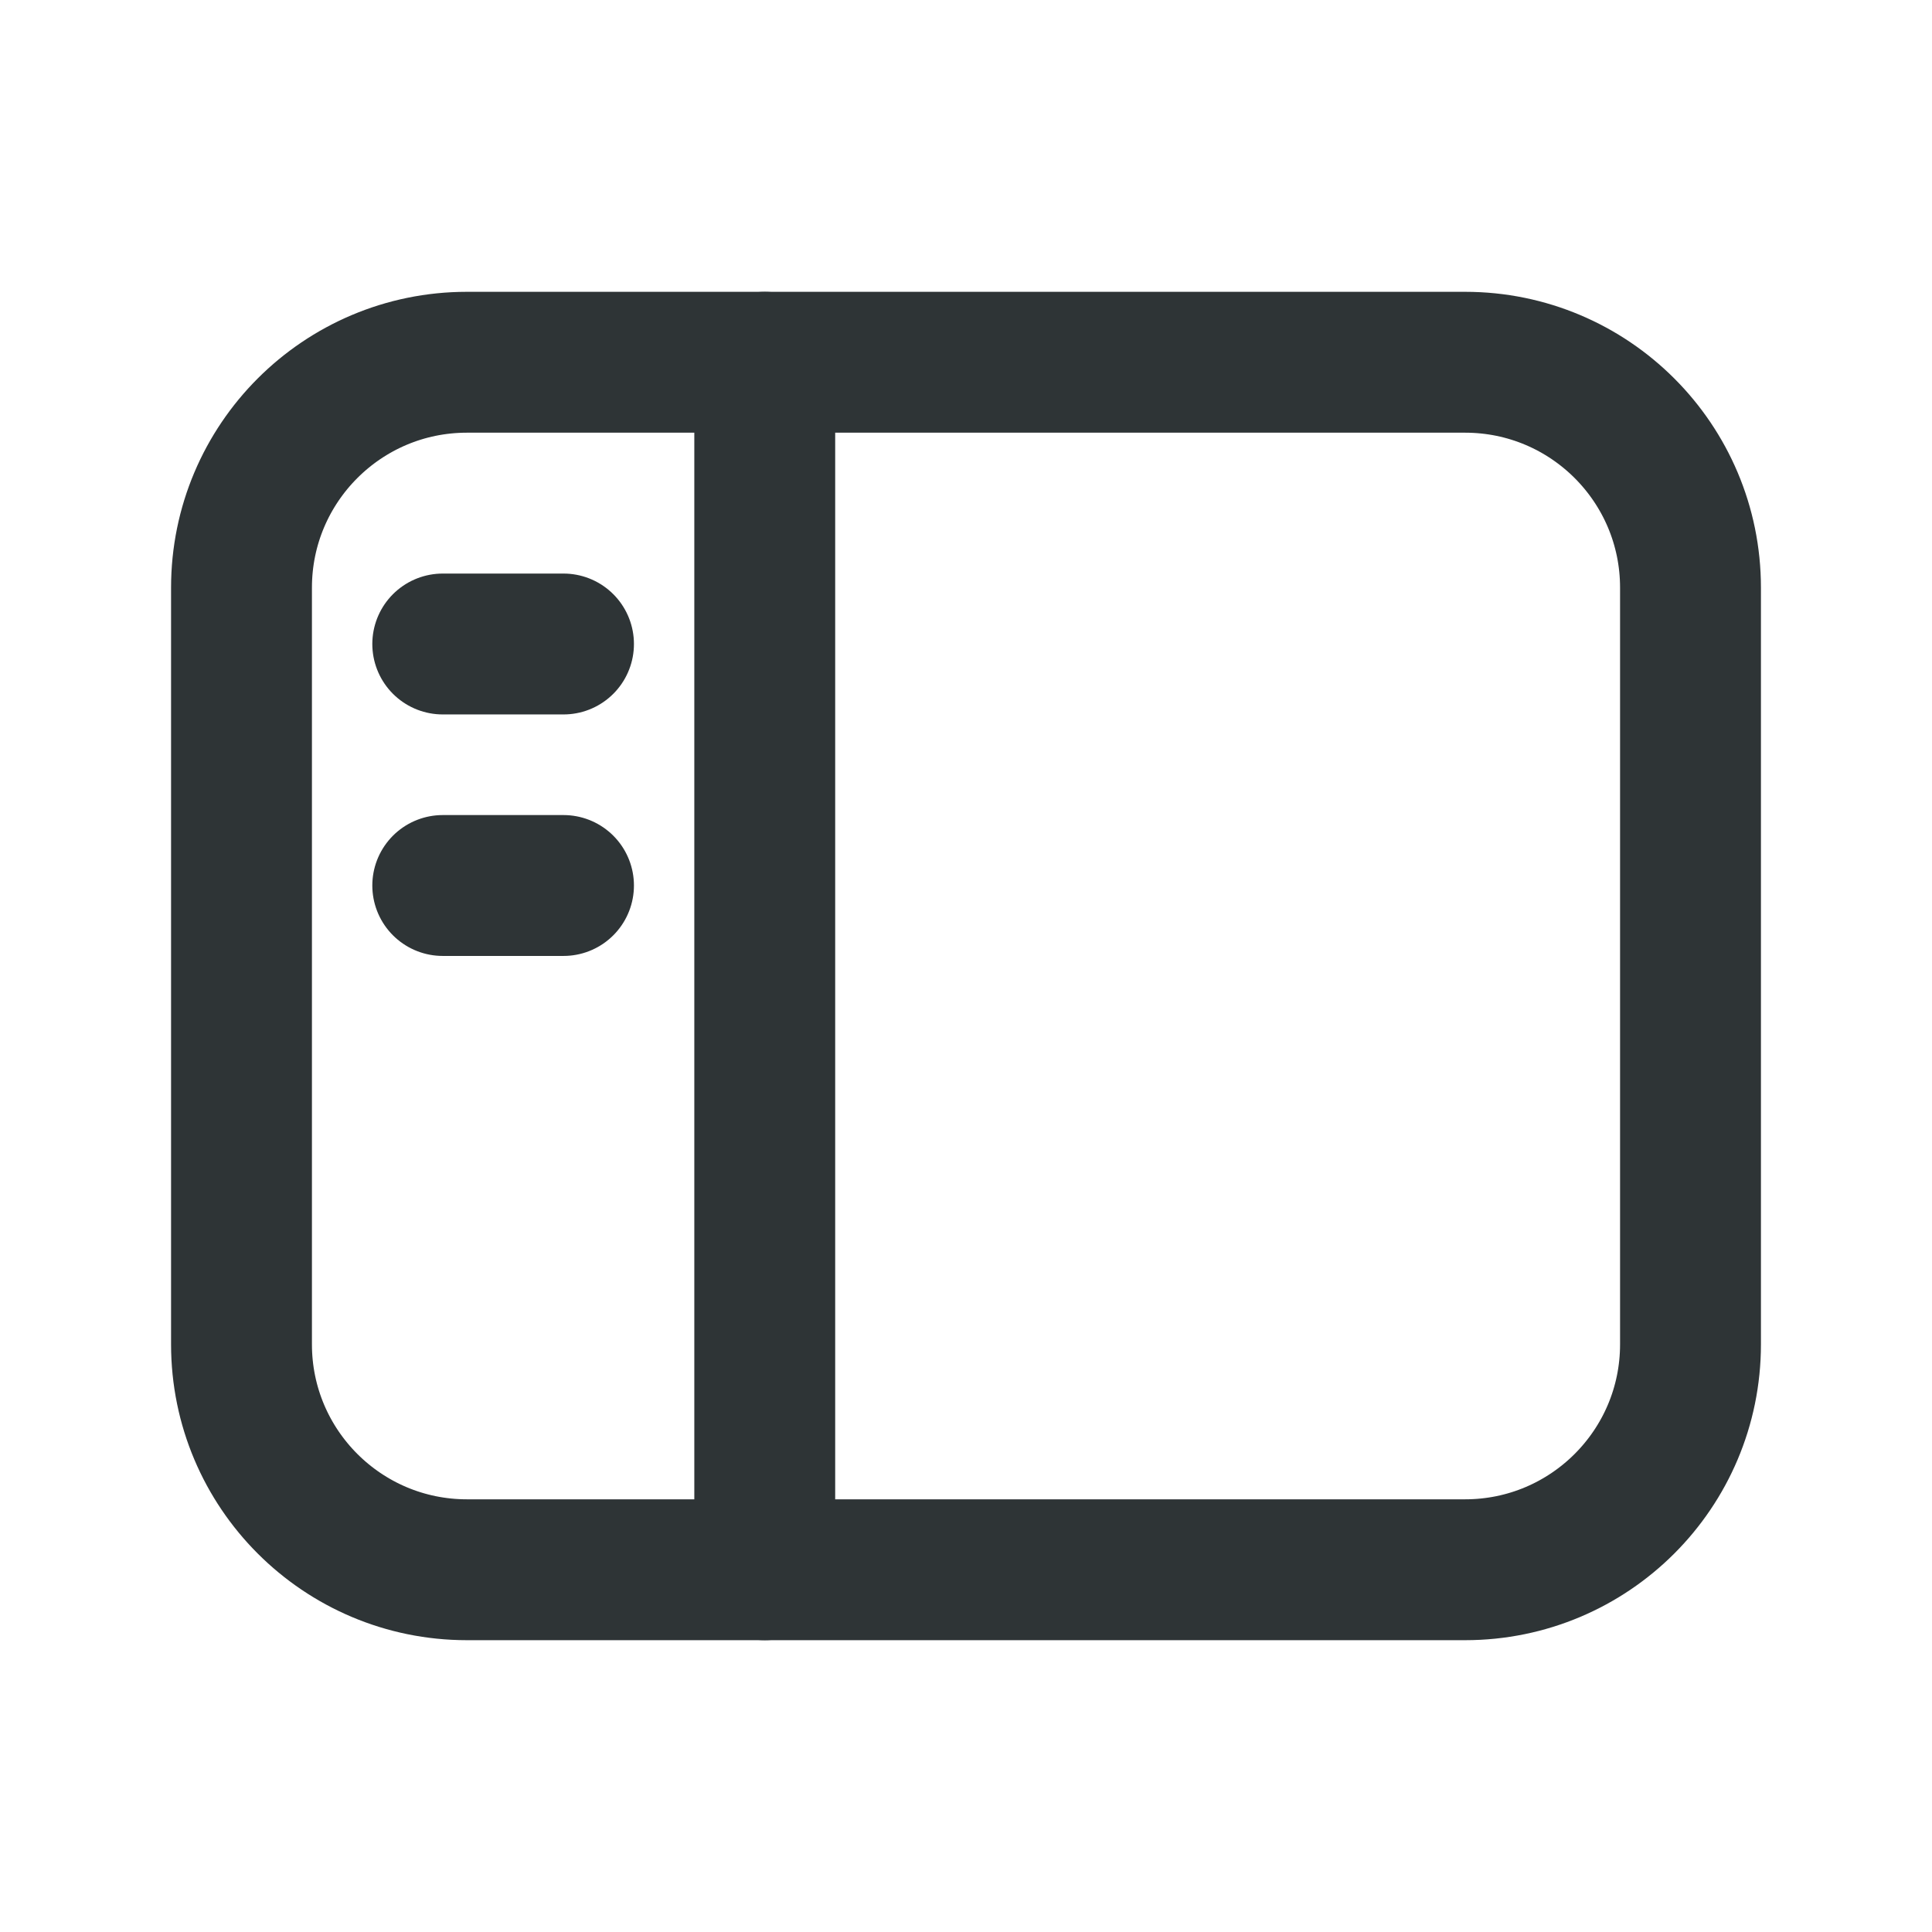
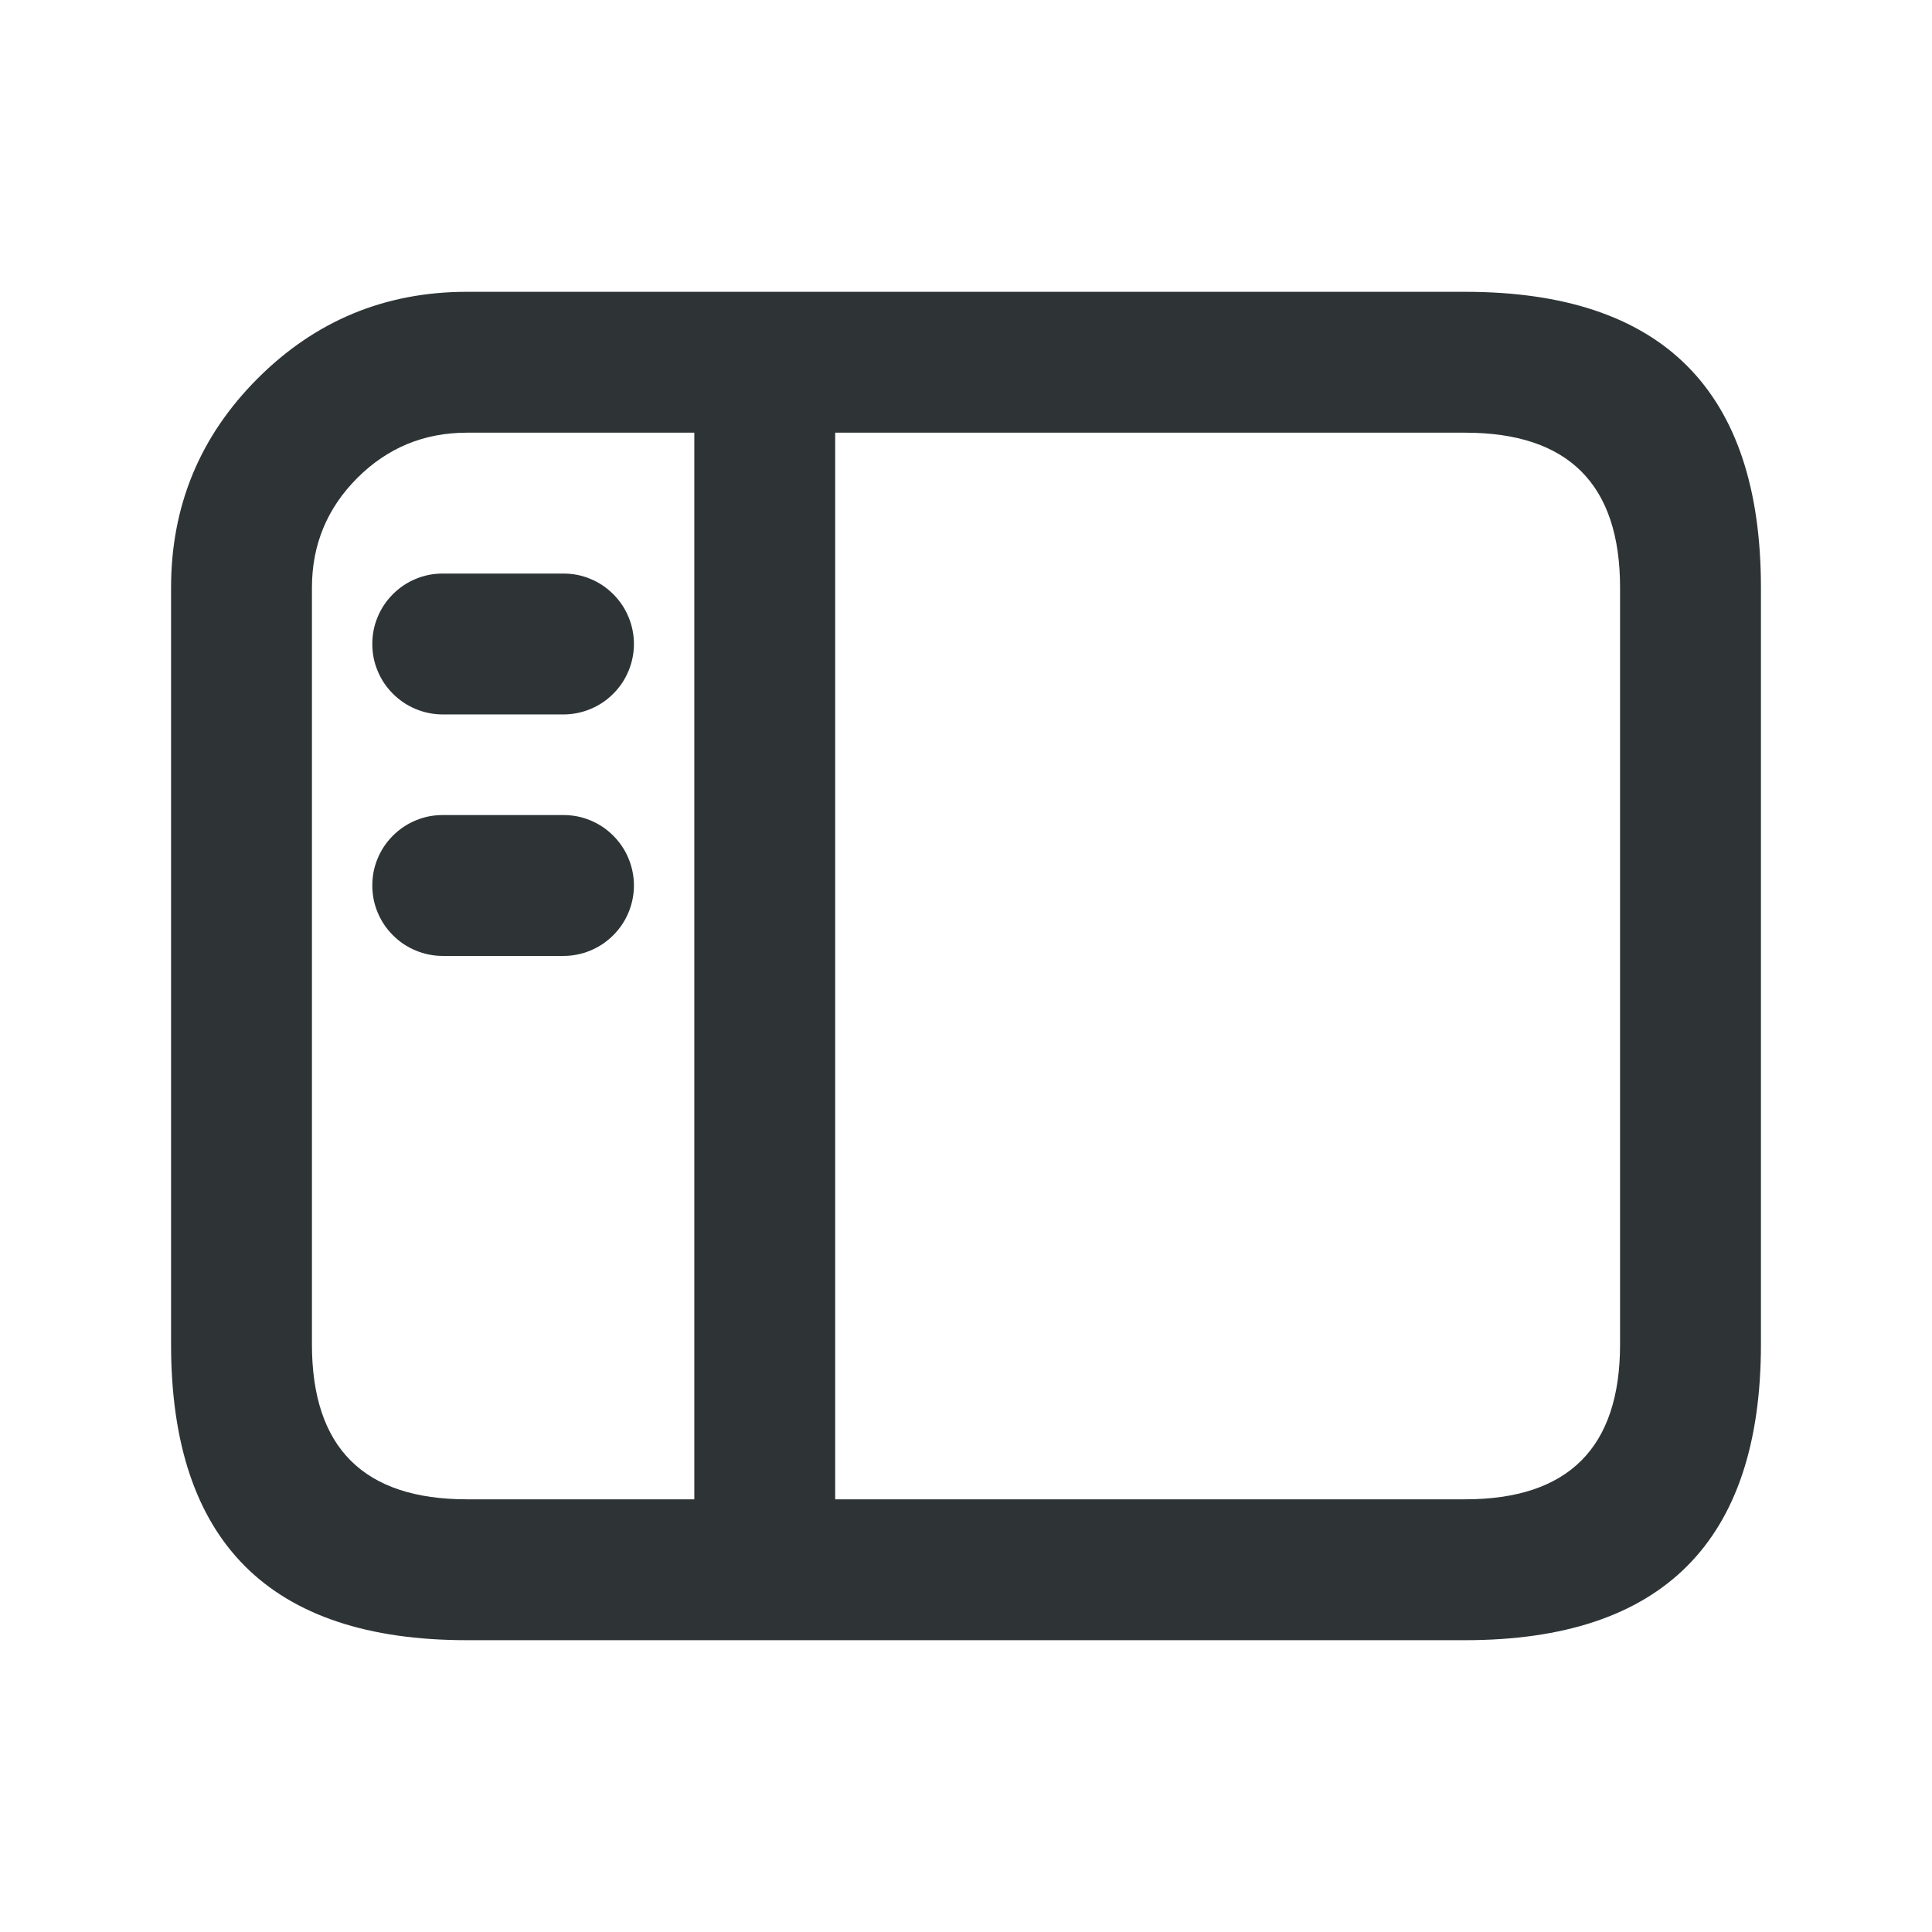
- <svg xmlns="http://www.w3.org/2000/svg" viewBox="0 0 24 24" fill="none" stroke="#2e3436" stroke-width="1.75" stroke-linecap="round" stroke-linejoin="round">
-   <rect x="3" y="4.5" width="18" height="15" rx="2.8" />
-   <path d="M9.5 4.5v15M5.5 8h1.5M5.5 11h1.5" />
+ <svg xmlns="http://www.w3.org/2000/svg" viewBox="0 0 24 24">
+   <path fill="#2e3436" fill-rule="evenodd" d="M18.2 3.625L5.8 3.625Q4.277 3.625 3.201 4.701Q2.125 5.777 2.125 7.3L2.125 16.7Q2.125 20.375 5.8 20.375L18.2 20.375Q21.875 20.375 21.875 16.7L21.875 7.3Q21.875 3.625 18.2 3.625ZM5.8 5.375L8.625 5.375L8.625 18.625L5.8 18.625Q3.875 18.625 3.875 16.7L3.875 7.3Q3.875 6.502 4.438 5.938Q5.002 5.375 5.8 5.375ZM10.375 5.375L10.375 18.625L18.2 18.625Q20.125 18.625 20.125 16.7L20.125 7.3Q20.125 5.375 18.2 5.375L10.375 5.375ZM5.5 7.125L7 7.125Q7.086 7.125 7.170 7.141Q7.255 7.158 7.334 7.191Q7.414 7.224 7.486 7.272Q7.557 7.320 7.618 7.381Q7.679 7.442 7.727 7.513Q7.775 7.585 7.808 7.665Q7.841 7.744 7.858 7.829Q7.875 7.913 7.875 8Q7.875 8.086 7.858 8.170Q7.841 8.255 7.808 8.334Q7.775 8.414 7.727 8.486Q7.679 8.557 7.618 8.618Q7.557 8.679 7.486 8.727Q7.414 8.775 7.334 8.808Q7.255 8.841 7.170 8.858Q7.086 8.875 7 8.875L5.5 8.875Q5.413 8.875 5.329 8.858Q5.244 8.841 5.165 8.808Q5.085 8.775 5.013 8.727Q4.942 8.679 4.881 8.618Q4.820 8.557 4.772 8.486Q4.724 8.414 4.691 8.334Q4.658 8.255 4.641 8.170Q4.625 8.086 4.625 8Q4.625 7.913 4.641 7.829Q4.658 7.744 4.691 7.665Q4.724 7.585 4.772 7.513Q4.820 7.442 4.881 7.381Q4.942 7.320 5.013 7.272Q5.085 7.224 5.165 7.191Q5.244 7.158 5.329 7.141Q5.413 7.125 5.5 7.125ZM5.5 10.125L7 10.125Q7.086 10.125 7.170 10.141Q7.255 10.158 7.334 10.191Q7.414 10.224 7.486 10.272Q7.557 10.320 7.618 10.381Q7.679 10.442 7.727 10.513Q7.775 10.585 7.808 10.665Q7.841 10.744 7.858 10.829Q7.875 10.913 7.875 11Q7.875 11.086 7.858 11.170Q7.841 11.255 7.808 11.334Q7.775 11.414 7.727 11.486Q7.679 11.557 7.618 11.618Q7.557 11.679 7.486 11.727Q7.414 11.775 7.334 11.808Q7.255 11.841 7.170 11.858Q7.086 11.875 7 11.875L5.5 11.875Q5.413 11.875 5.329 11.858Q5.244 11.841 5.165 11.808Q5.085 11.775 5.013 11.727Q4.942 11.679 4.881 11.618Q4.820 11.557 4.772 11.486Q4.724 11.414 4.691 11.334Q4.658 11.255 4.641 11.170Q4.625 11.086 4.625 11Q4.625 10.913 4.641 10.829Q4.658 10.744 4.691 10.665Q4.724 10.585 4.772 10.513Q4.820 10.442 4.881 10.381Q4.942 10.320 5.013 10.272Q5.085 10.224 5.165 10.191Q5.244 10.158 5.329 10.141Q5.413 10.125 5.5 10.125Z" />
</svg>
